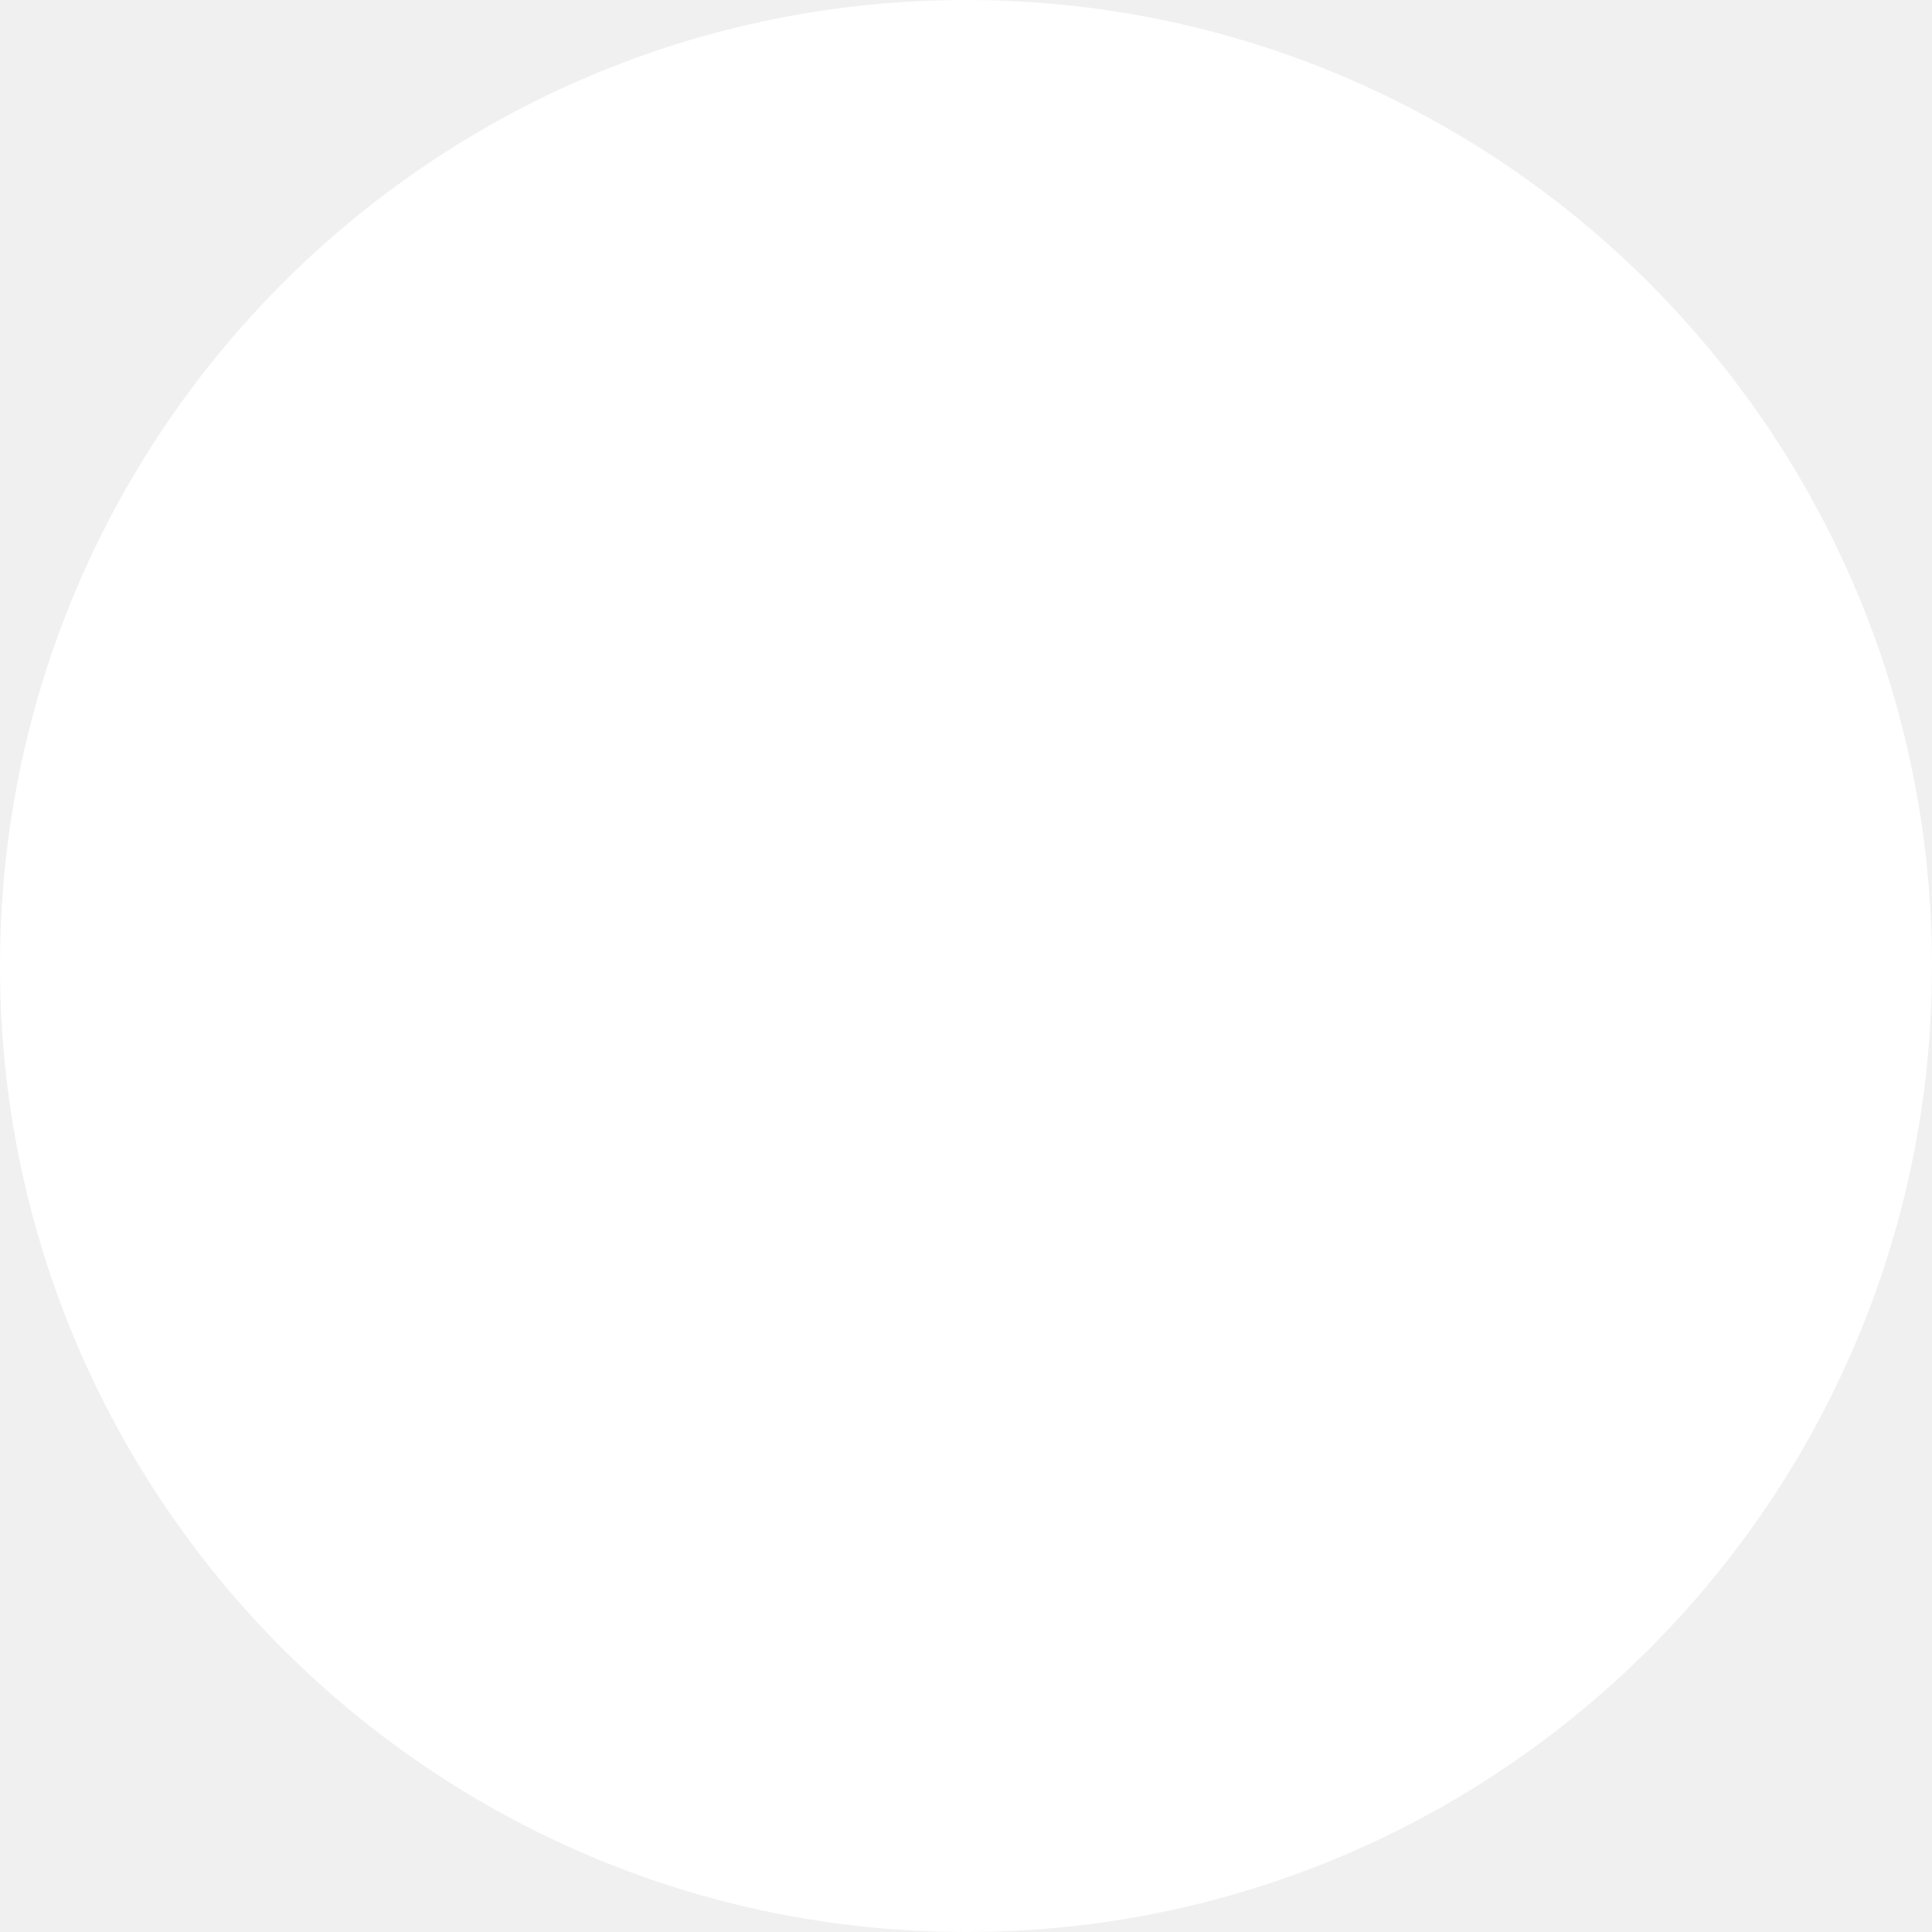
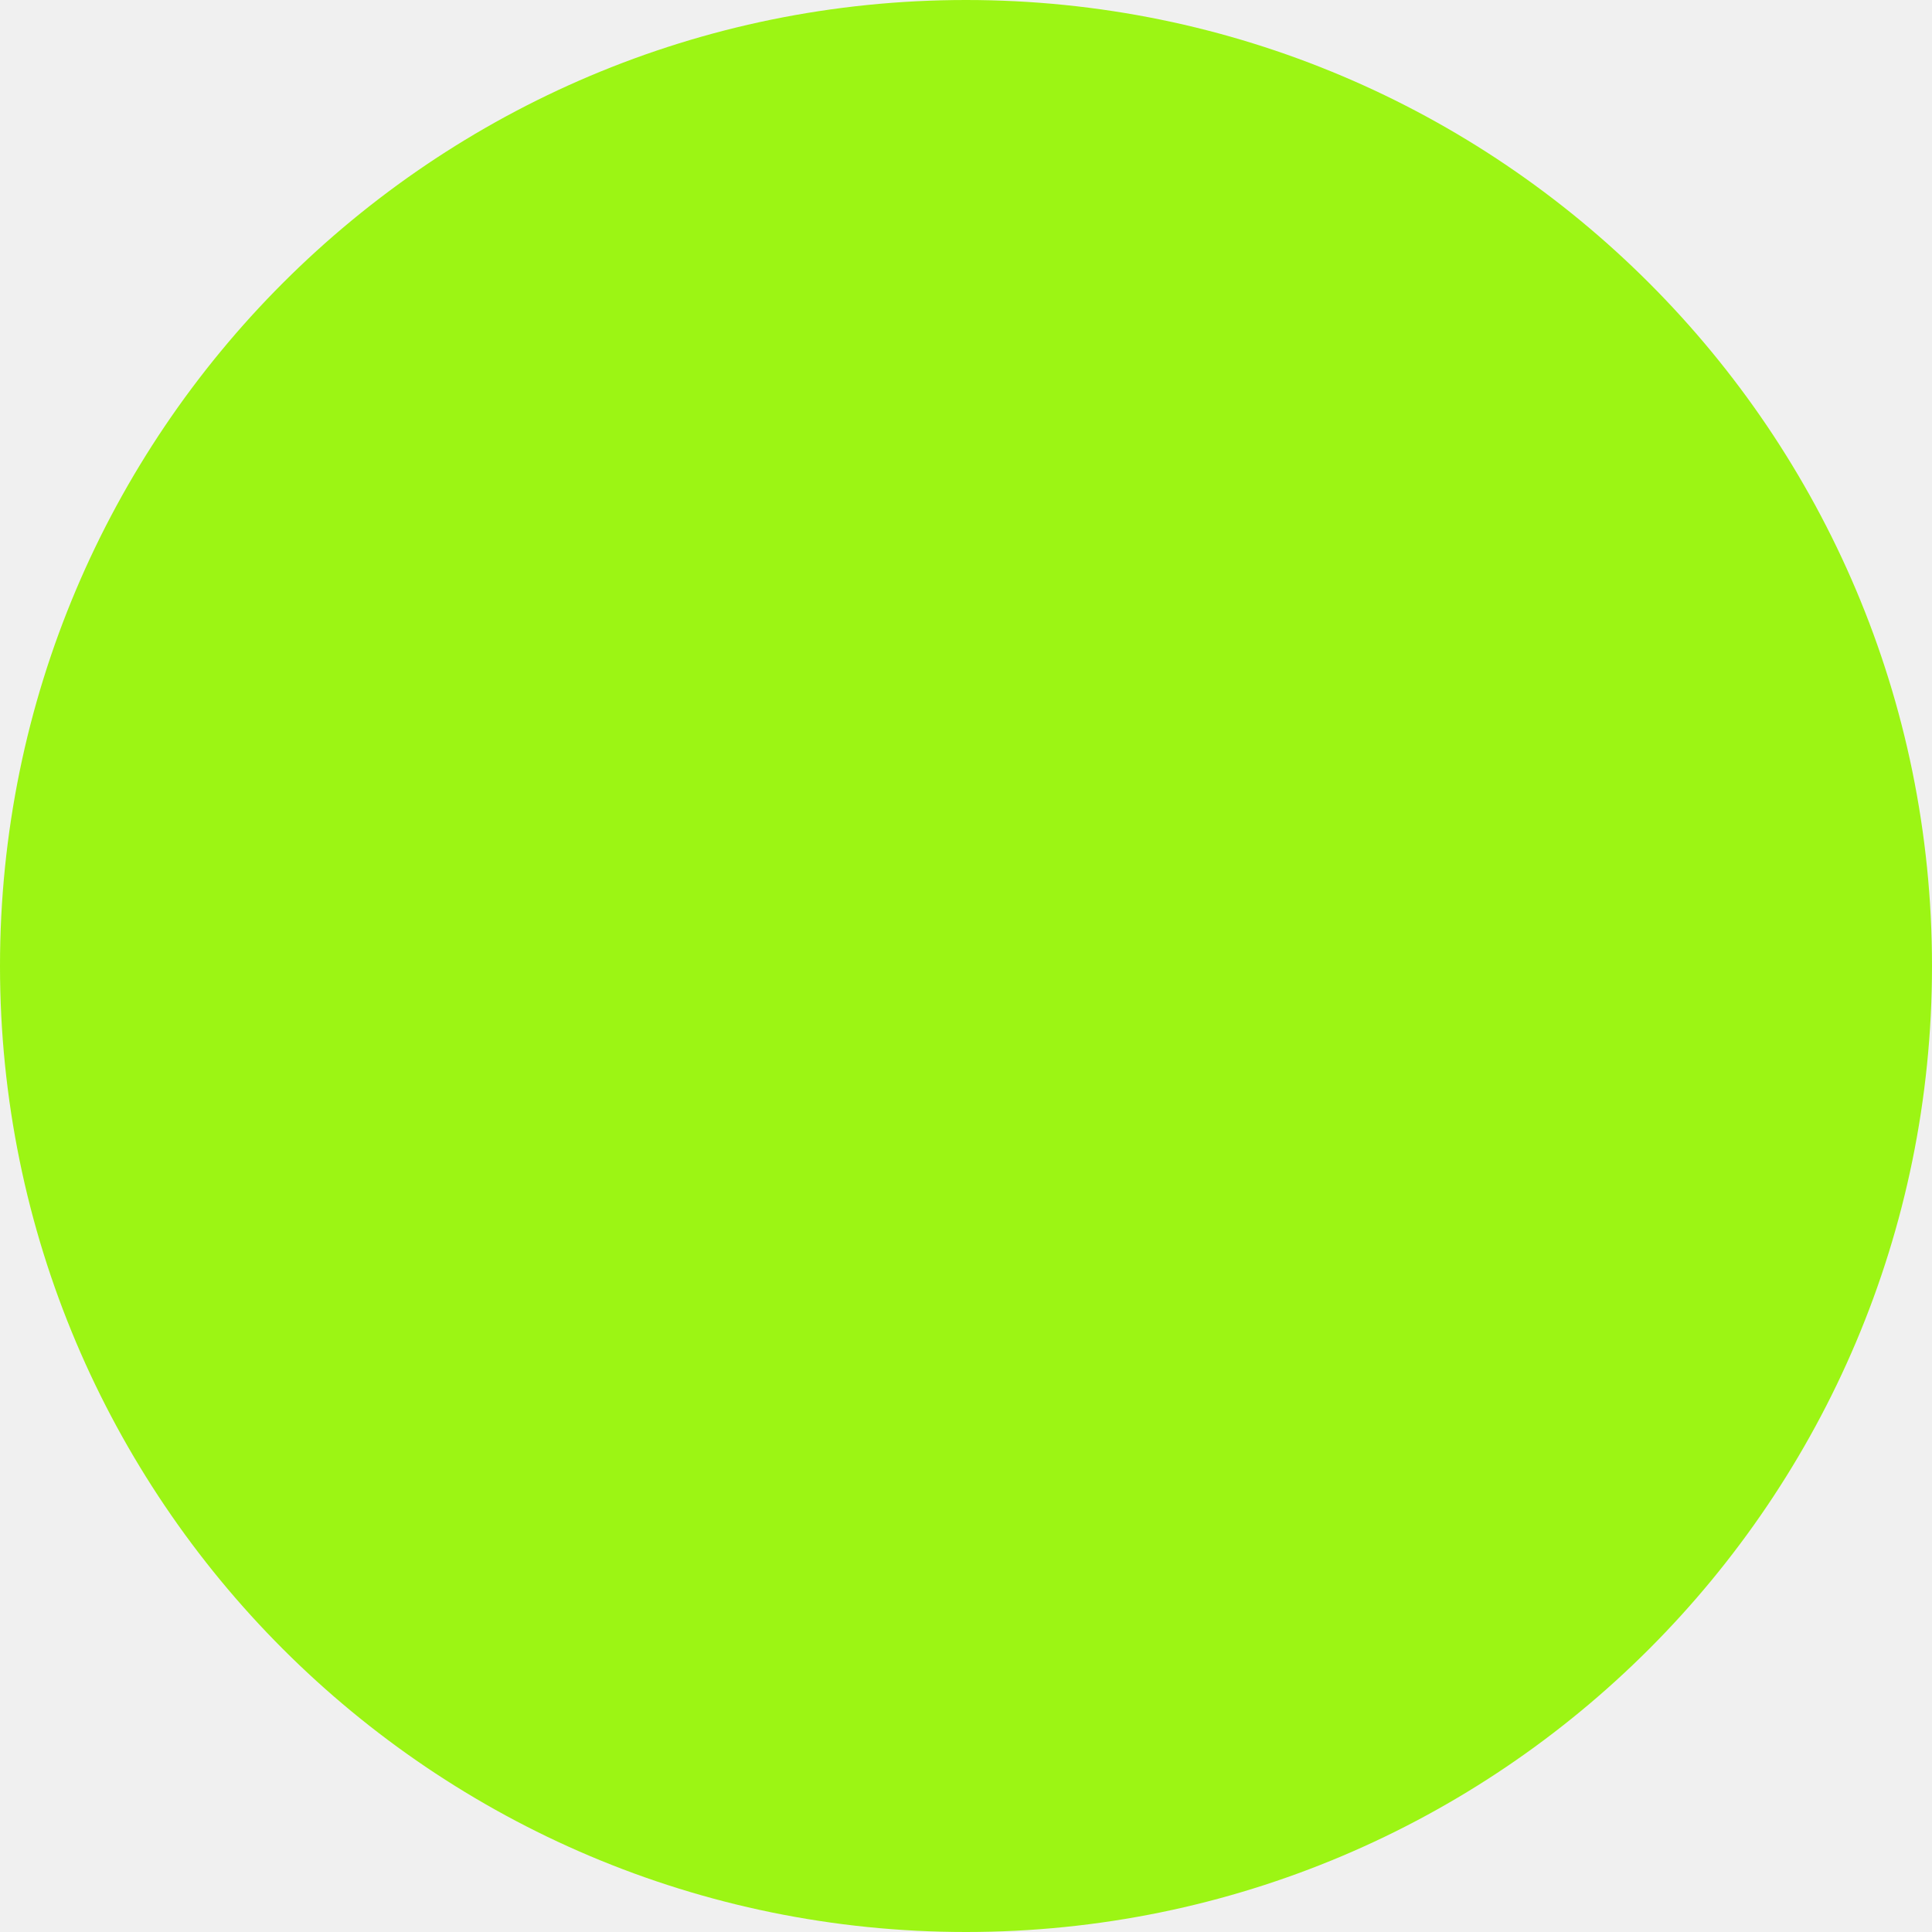
- <svg xmlns="http://www.w3.org/2000/svg" preserveAspectRatio="none" overflow="visible" style="display: block;" width="20" height="20" viewBox="0 0 20 20" fill="none">
-   <path id="Ellipse" d="M19.5 10C19.5 15.247 15.247 19.5 10 19.5C4.753 19.5 0.5 15.247 0.5 10C0.5 4.753 4.753 0.5 10 0.5C15.247 0.5 19.5 4.753 19.5 10Z" fill="white" stroke="white" />
+ <svg xmlns="http://www.w3.org/2000/svg" preserveAspectRatio="none" overflow="visible" style="display: block;" width="24" height="24" viewBox="0 0 24 24" fill="none">
+   <path id="Ellipse" d="M23 12C23 18.075 18.075 23 12 23C5.925 23 1 18.075 1 12C1 5.925 5.925 1 12 1C18.075 1 23 5.925 23 12Z" fill="#9CF514" stroke-width="2" stroke="#9CF514" />
</svg>
